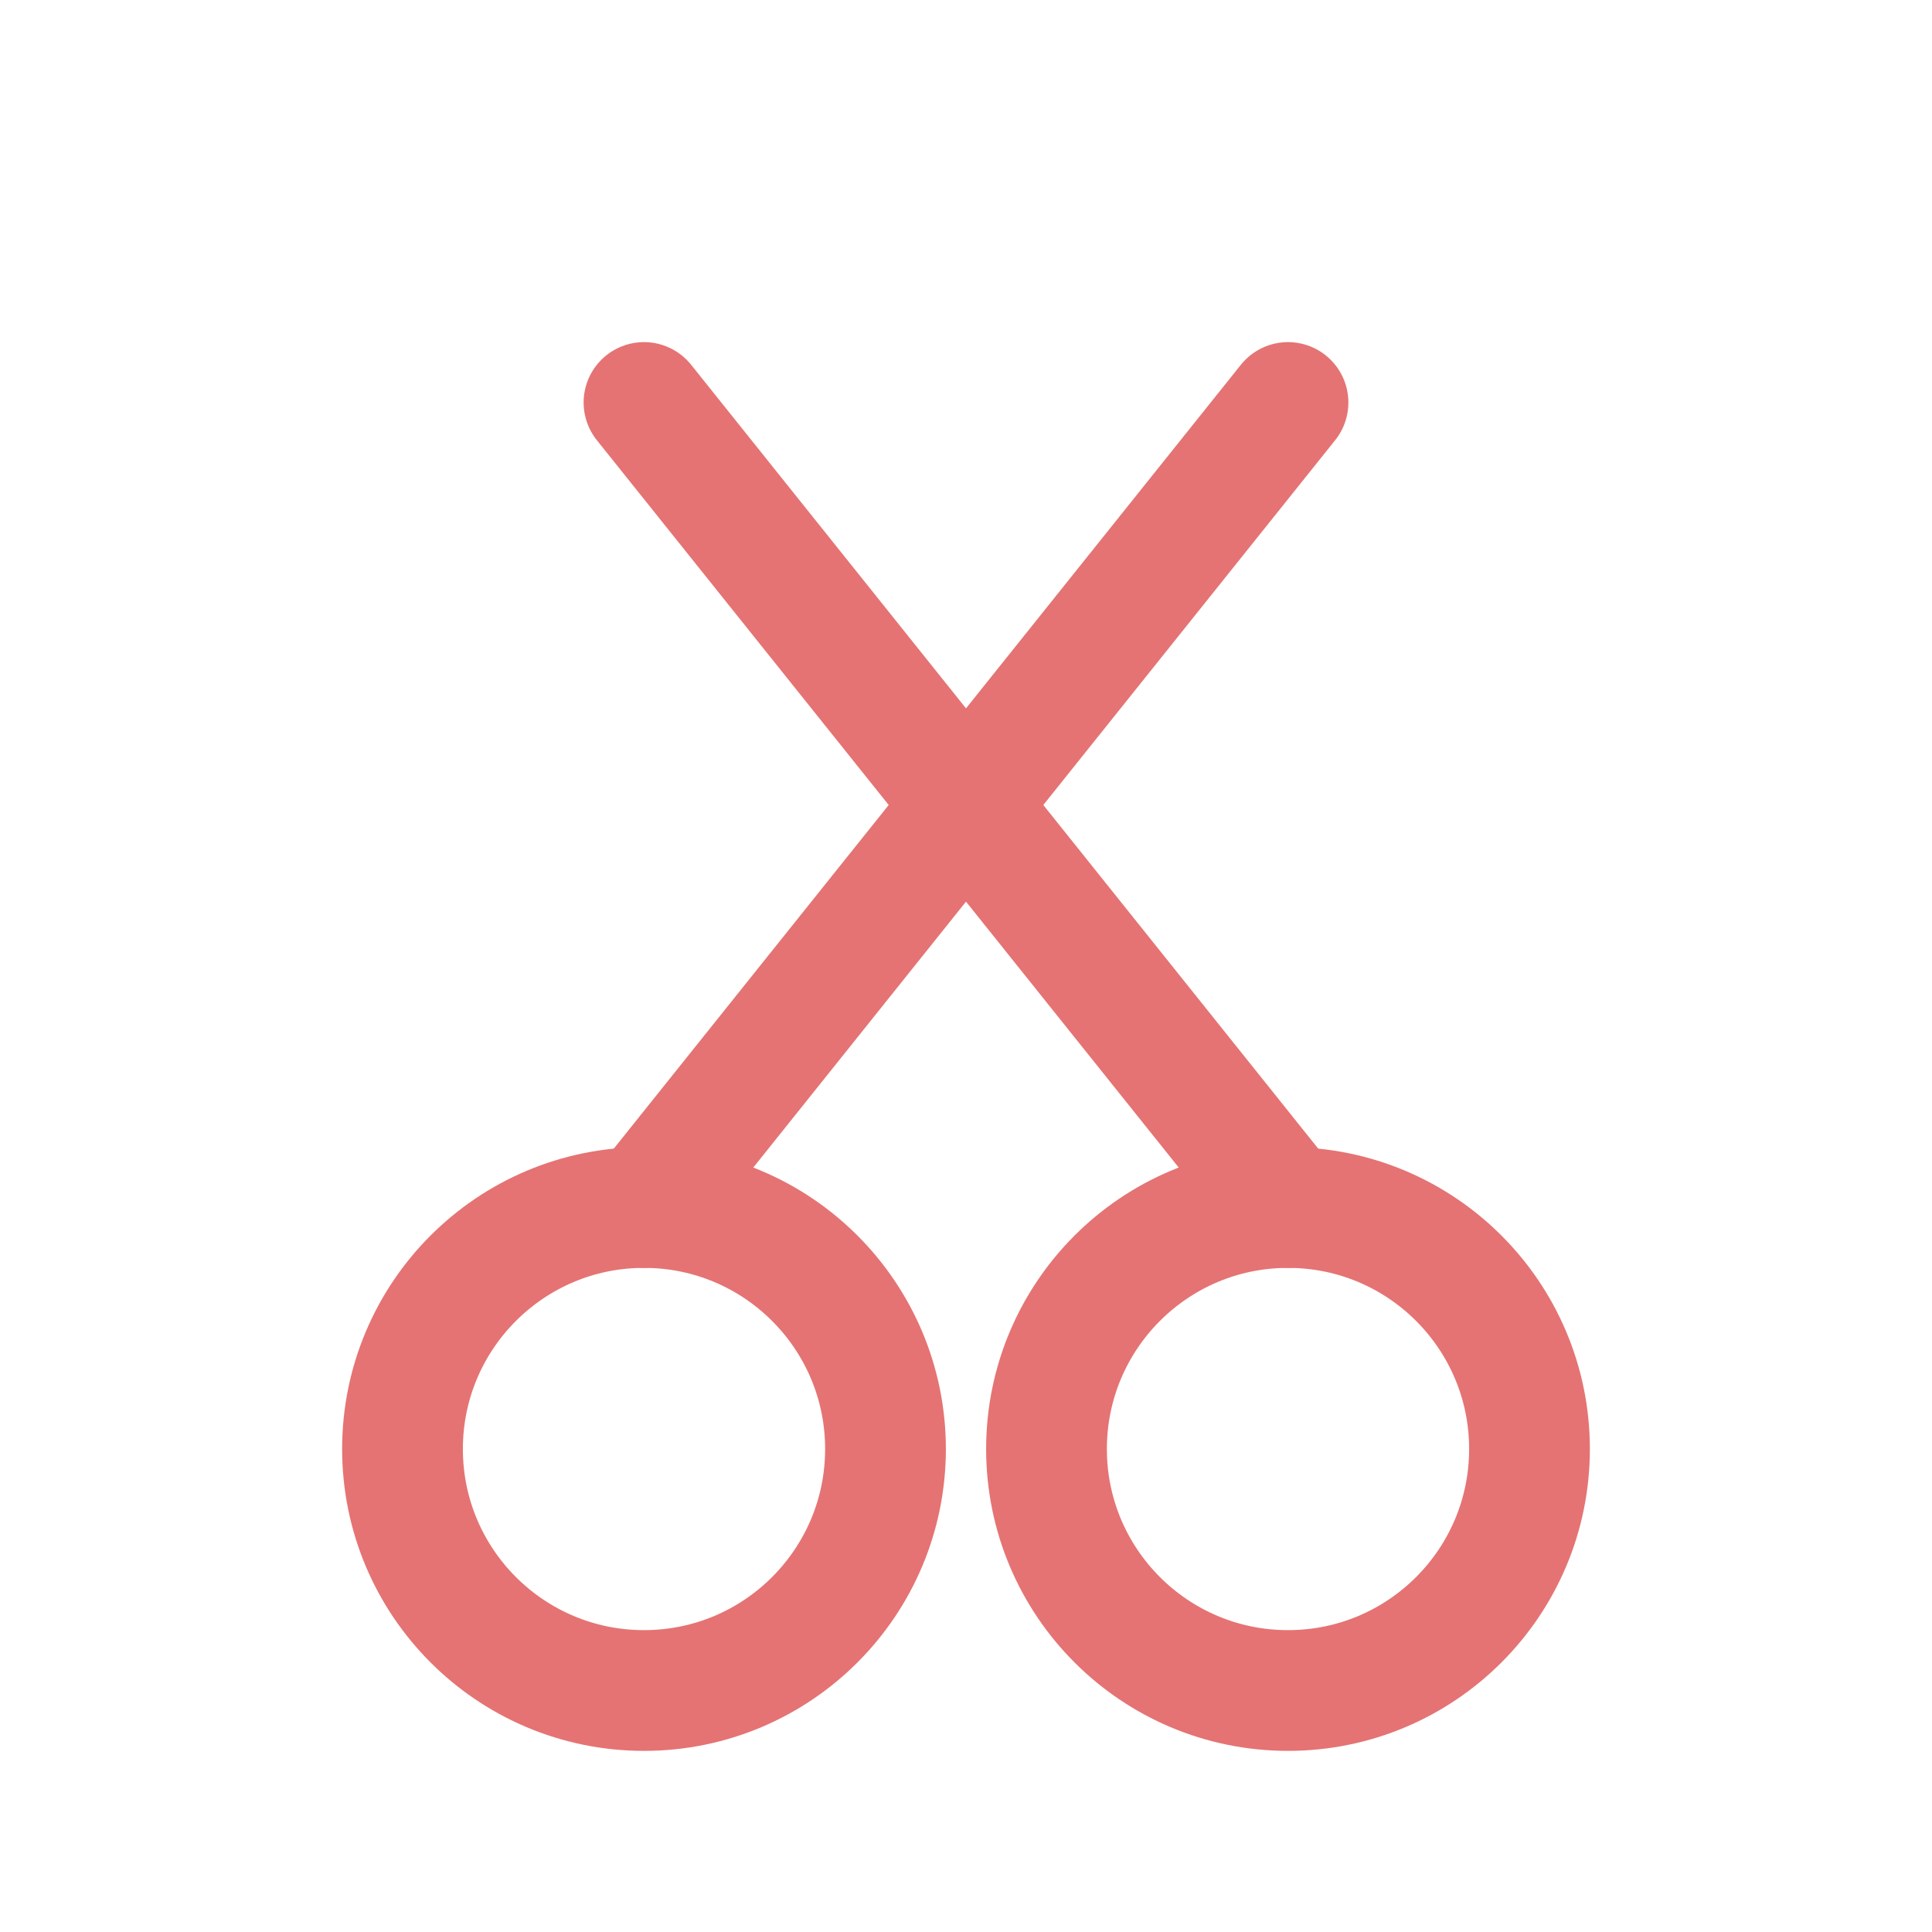
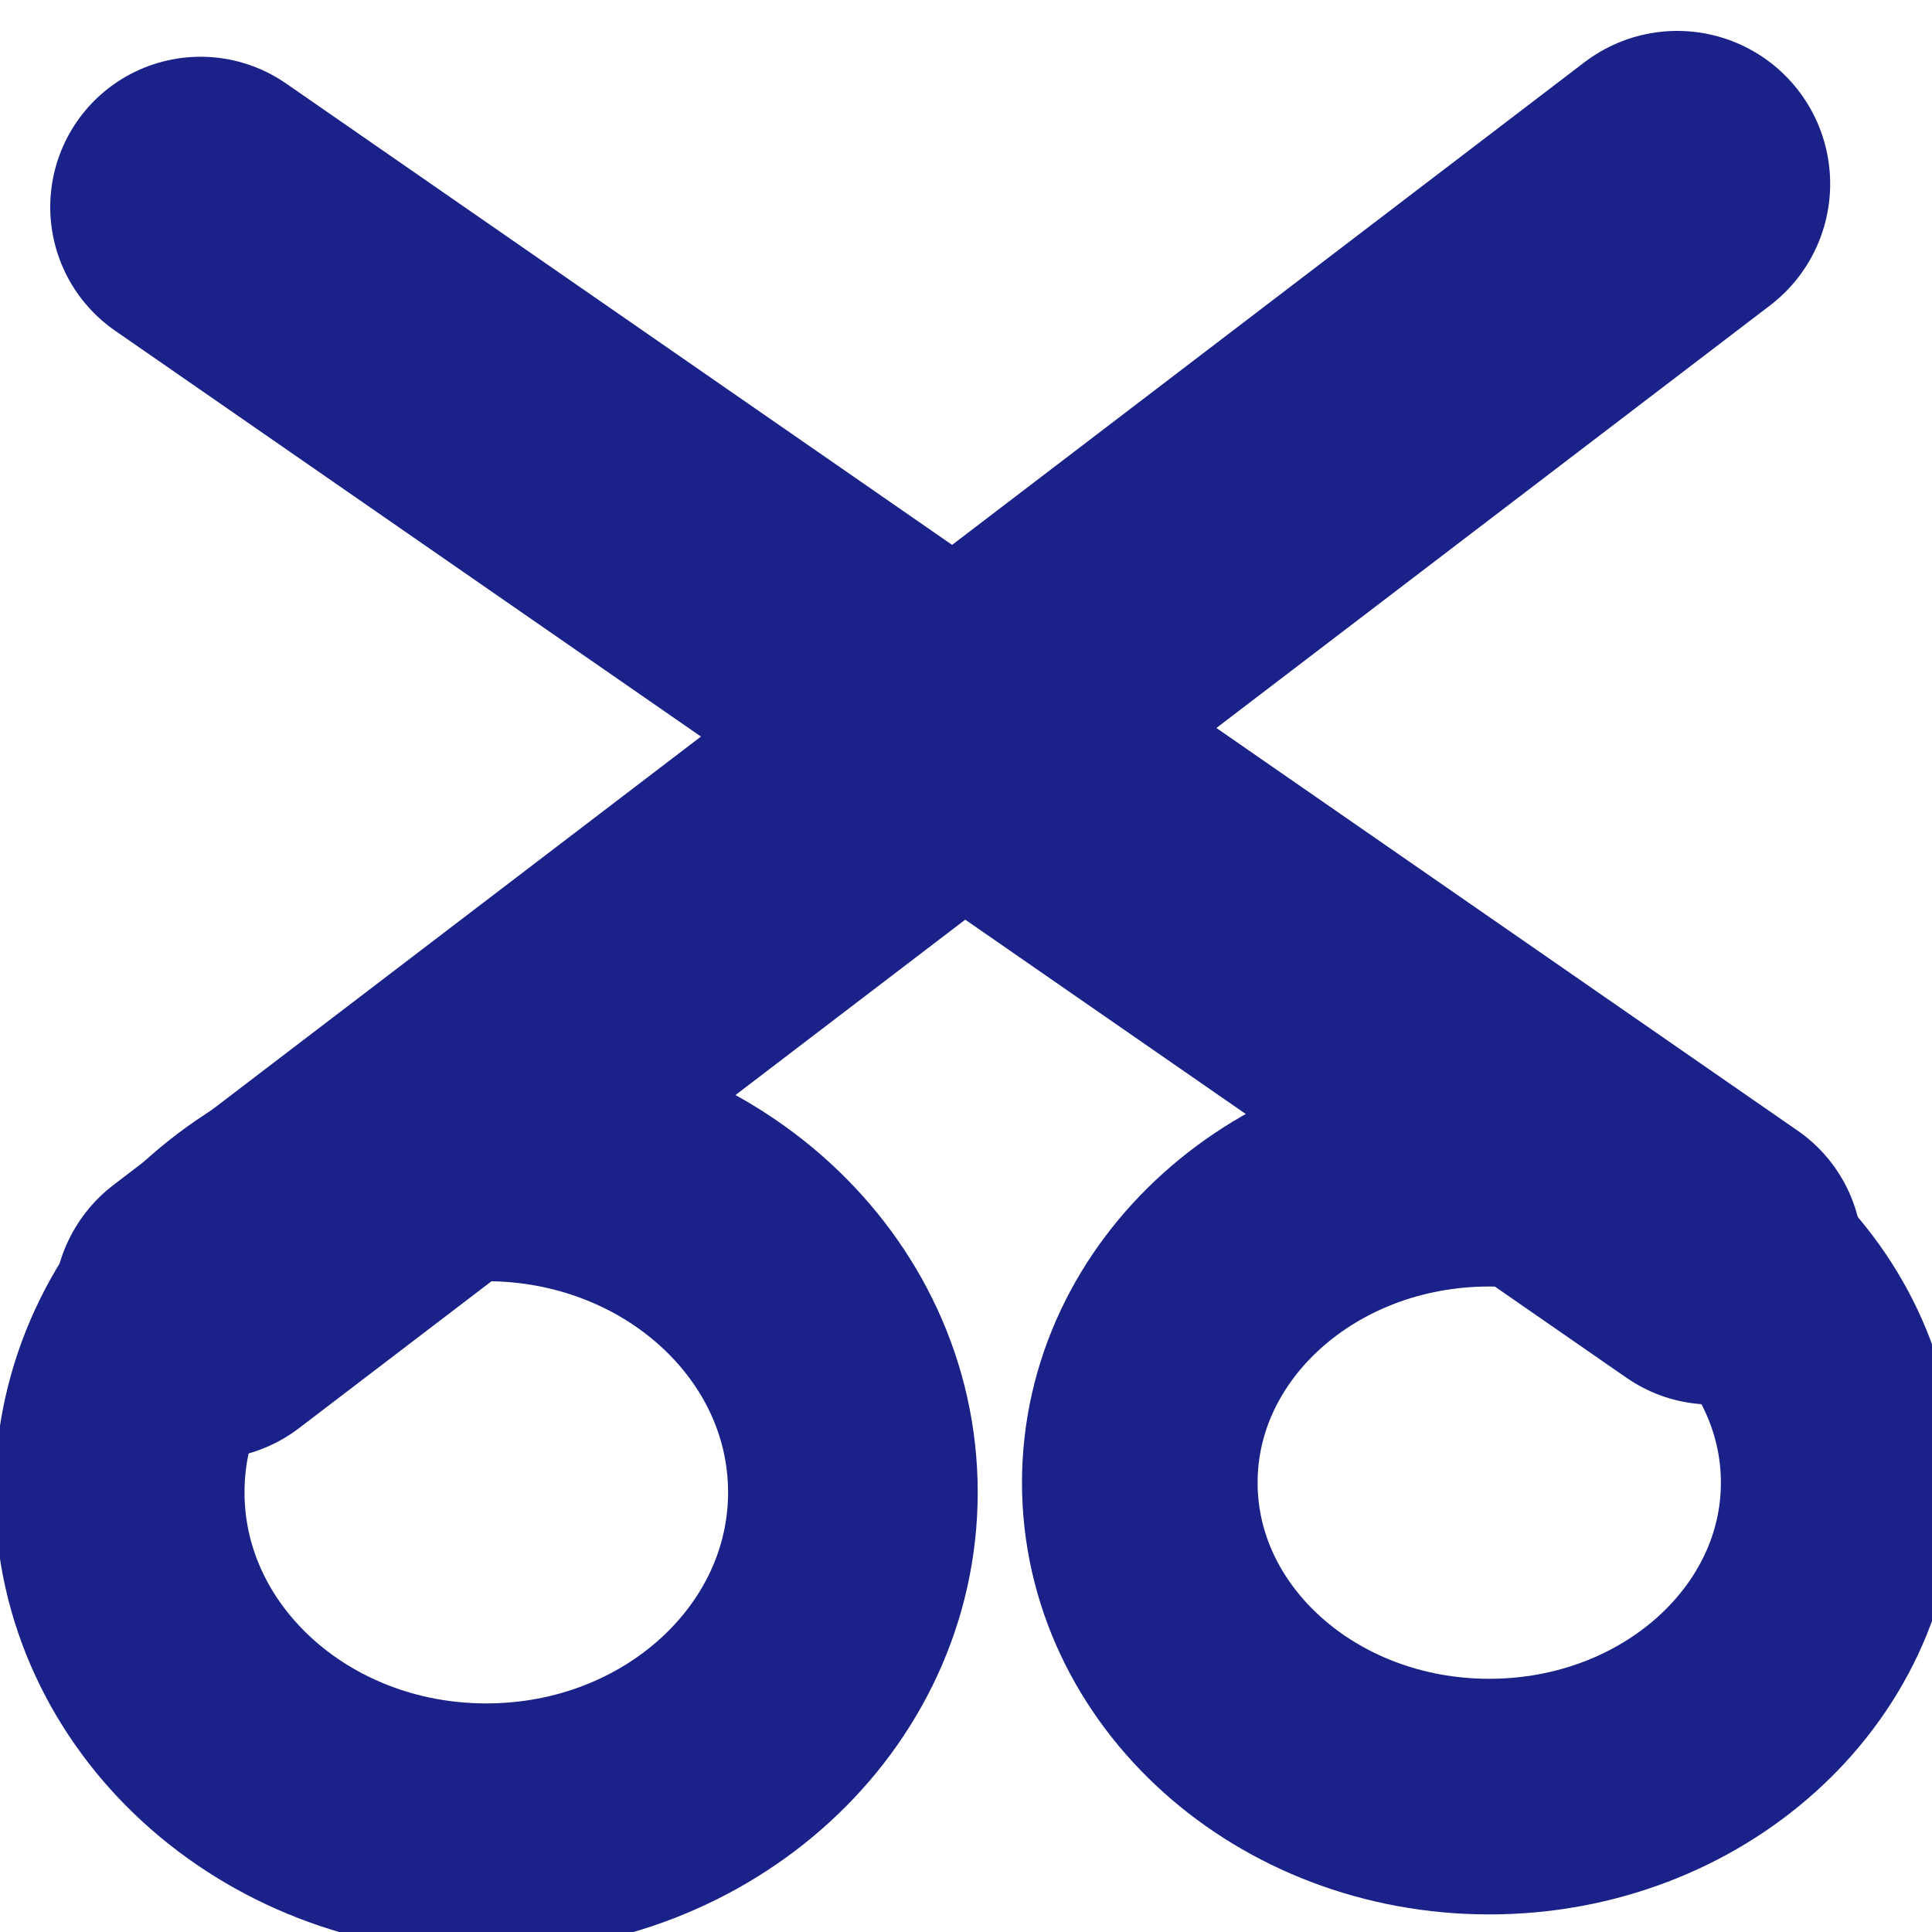
- <svg xmlns="http://www.w3.org/2000/svg" viewBox="0 0 24 24" width="24" height="24">
-   <circle cx="8" cy="18" r="3" fill="none" stroke="#E57373" stroke-width="1.5" />
-   <circle cx="16" cy="18" r="3" fill="none" stroke="#E57373" stroke-width="1.5" />
-   <line x1="8" y1="15" x2="16" y2="5" stroke="#E57373" stroke-width="1.5" stroke-linecap="round" />
-   <line x1="16" y1="15" x2="8" y2="5" stroke="#E57373" stroke-width="1.5" stroke-linecap="round" />
+ <svg xmlns="http://www.w3.org/2000/svg" viewBox="0 0 24 24" width="24" height="24" version="1.1" id="svg3">
+   <defs id="defs3" />
+   <ellipse cx="6.041" cy="18.538" fill="none" stroke="#e57373" stroke-width="1.851" id="circle1" rx="4.554" ry="4.173" style="stroke-width:3.101;stroke-dasharray:none;stroke:#1a2189;stroke-opacity:1" />
+   <ellipse cx="18.5" cy="18.418" fill="none" stroke="#e57373" stroke-width="1.851" id="circle2" rx="4.341" ry="3.9" style="stroke-width:2.927;stroke-dasharray:none;stroke:#1a2189;stroke-opacity:1" />
+   <line x1="2.564" y1="16.229" x2="20.835" y2="2.284" stroke="#e57373" stroke-width="1.851" stroke-linecap="round" id="line2" style="stroke-width:3.8;stroke-dasharray:none;stroke:#1a2189;stroke-opacity:1" />
+   <line x1="21.269" y1="15.581" x2="2.491" y2="2.572" stroke="#e57373" stroke-width="1.851" stroke-linecap="round" id="line3" style="stroke-width:3.734;stroke-dasharray:none;stroke:#1a2189;stroke-opacity:1" />
</svg>
